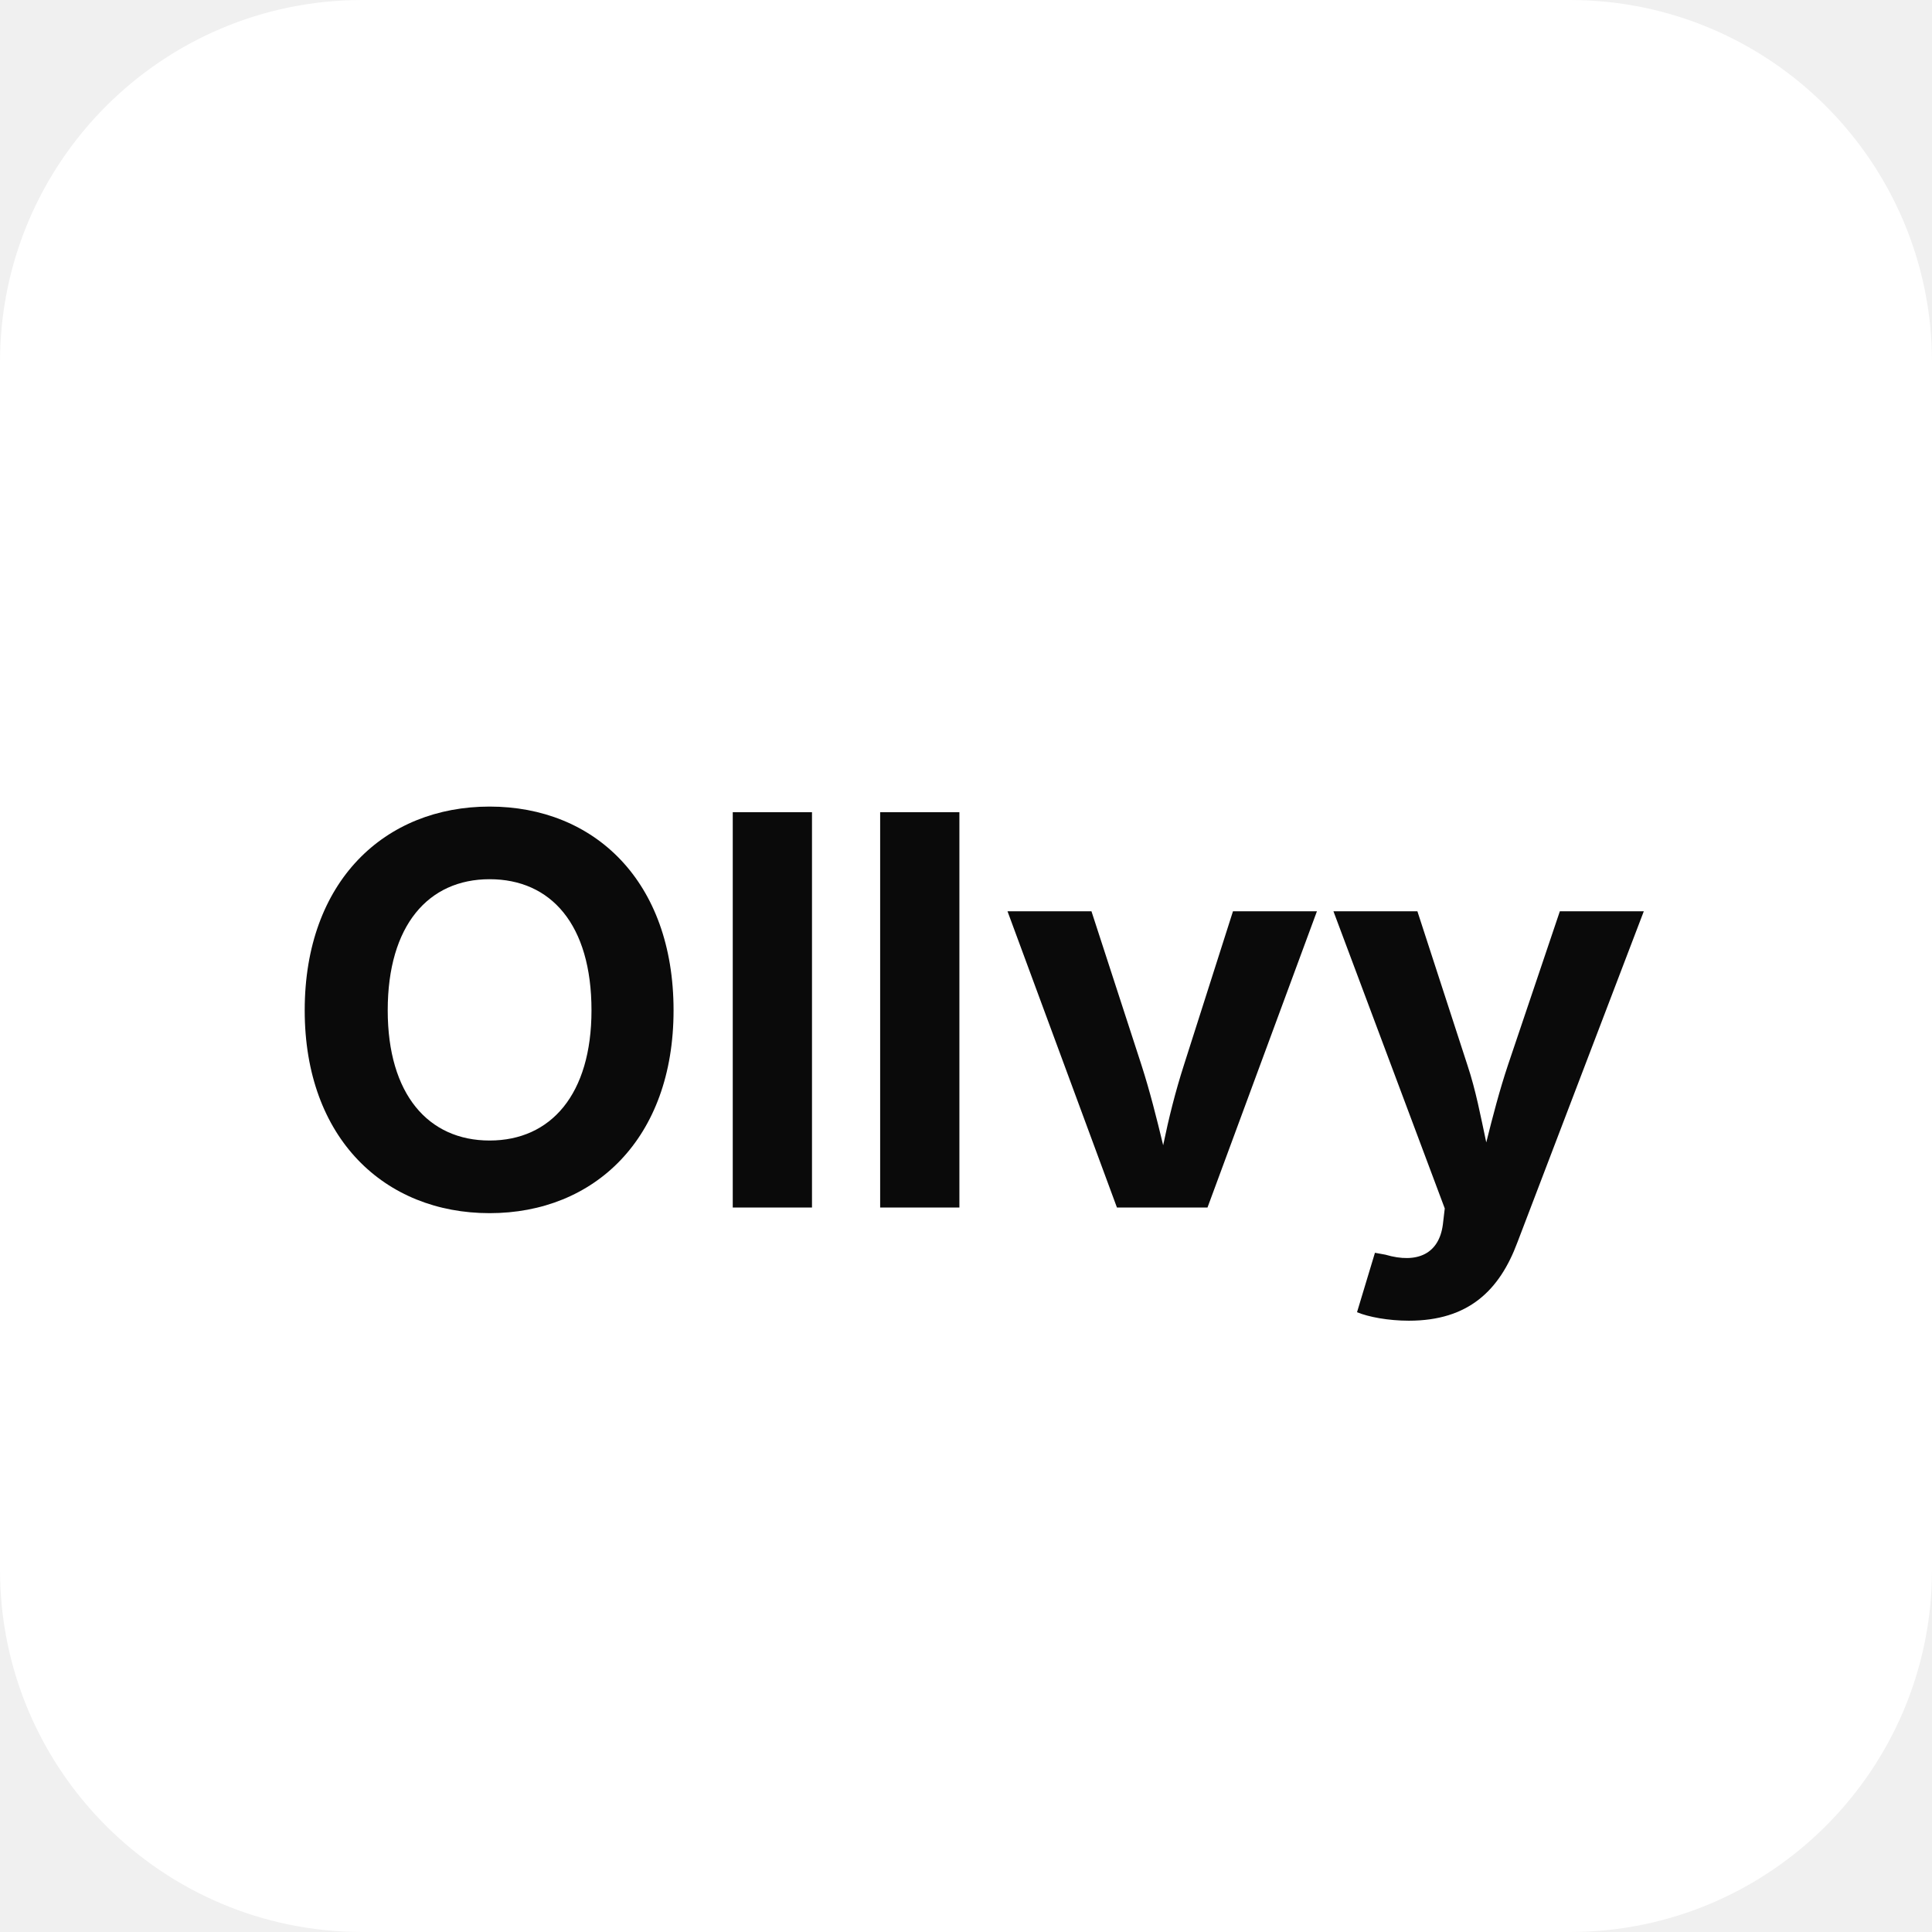
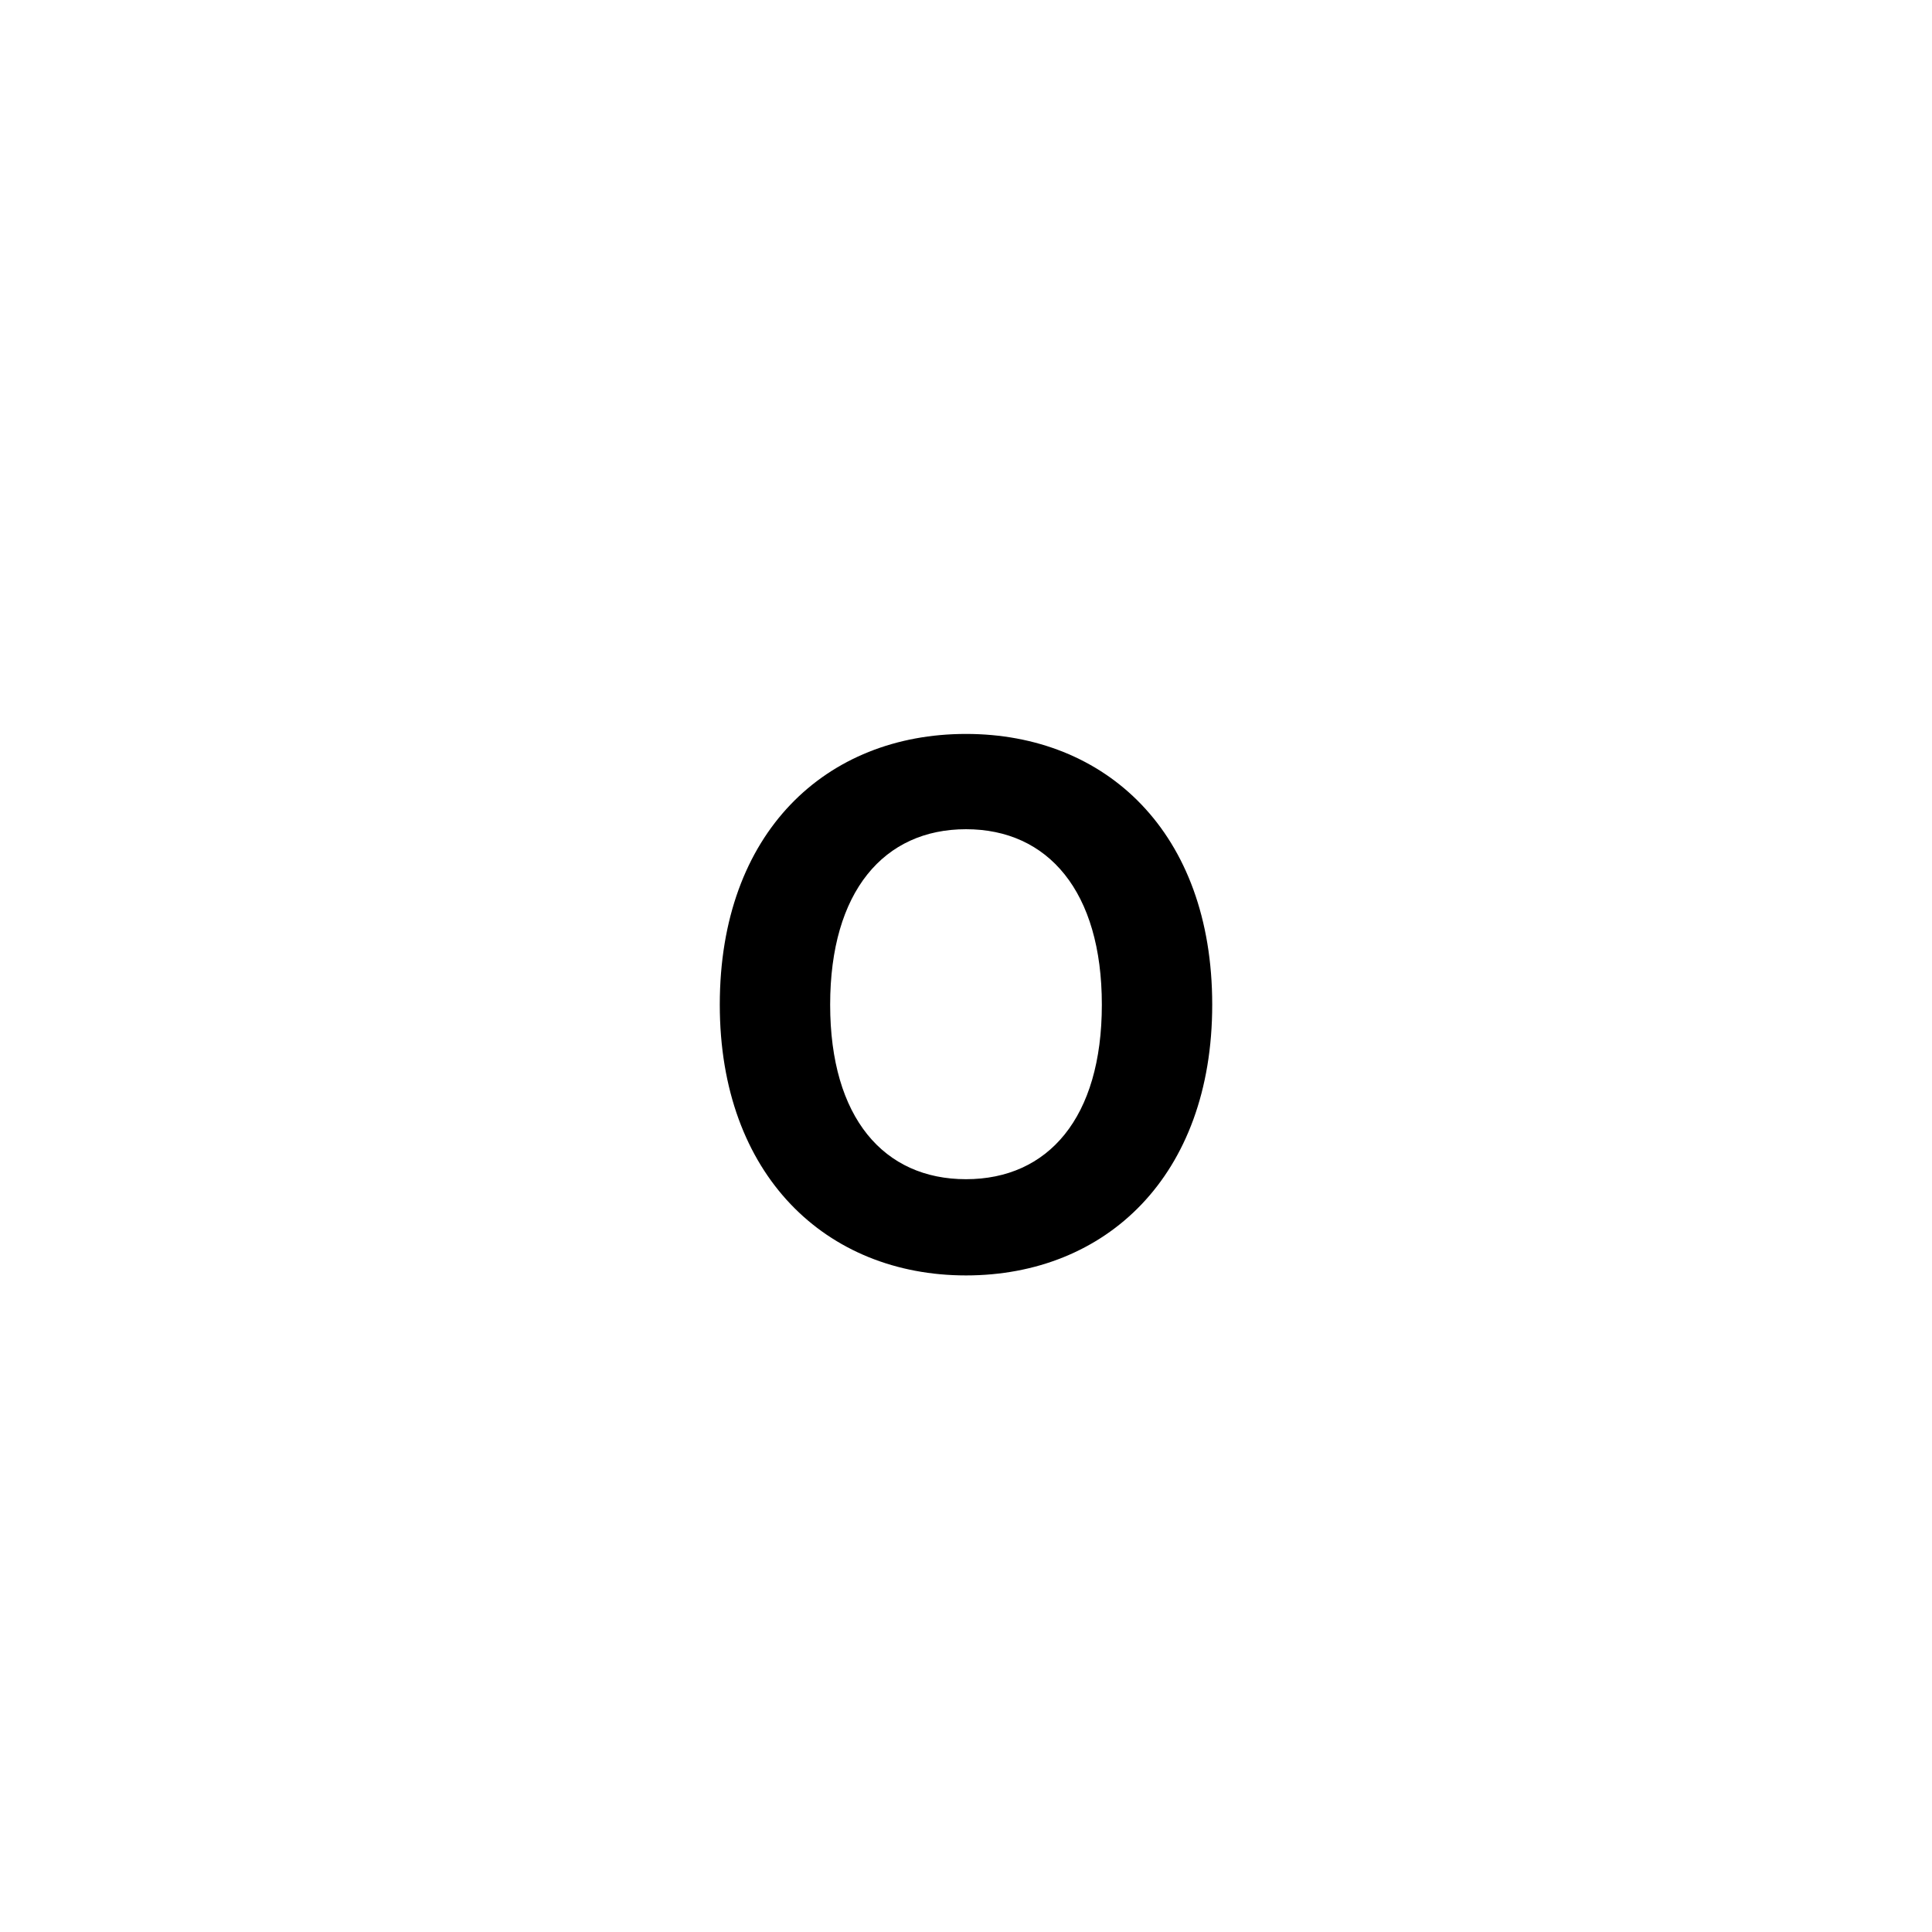
- <svg xmlns="http://www.w3.org/2000/svg" width="32" height="32" viewBox="0 0 32 32" fill="none">
-   <rect width="32" height="32" rx="6" fill="white" />
-   <text x="16" y="20" text-anchor="middle" font-family="system-ui, -apple-system, sans-serif" font-size="9" font-weight="700" fill="#0a0a0a">Ollvy</text>
+ <svg xmlns="http://www.w3.org/2000/svg" width="32" height="32" viewBox="0 0 32 32">
+   <rect width="32" height="32" fill="#ffffff" />
+   <text x="16" y="21" font-family="system-ui, -apple-system, BlinkMacSystemFont, 'Segoe UI', sans-serif" font-size="12" font-weight="700" fill="#000000" text-anchor="middle">O</text>
</svg>
